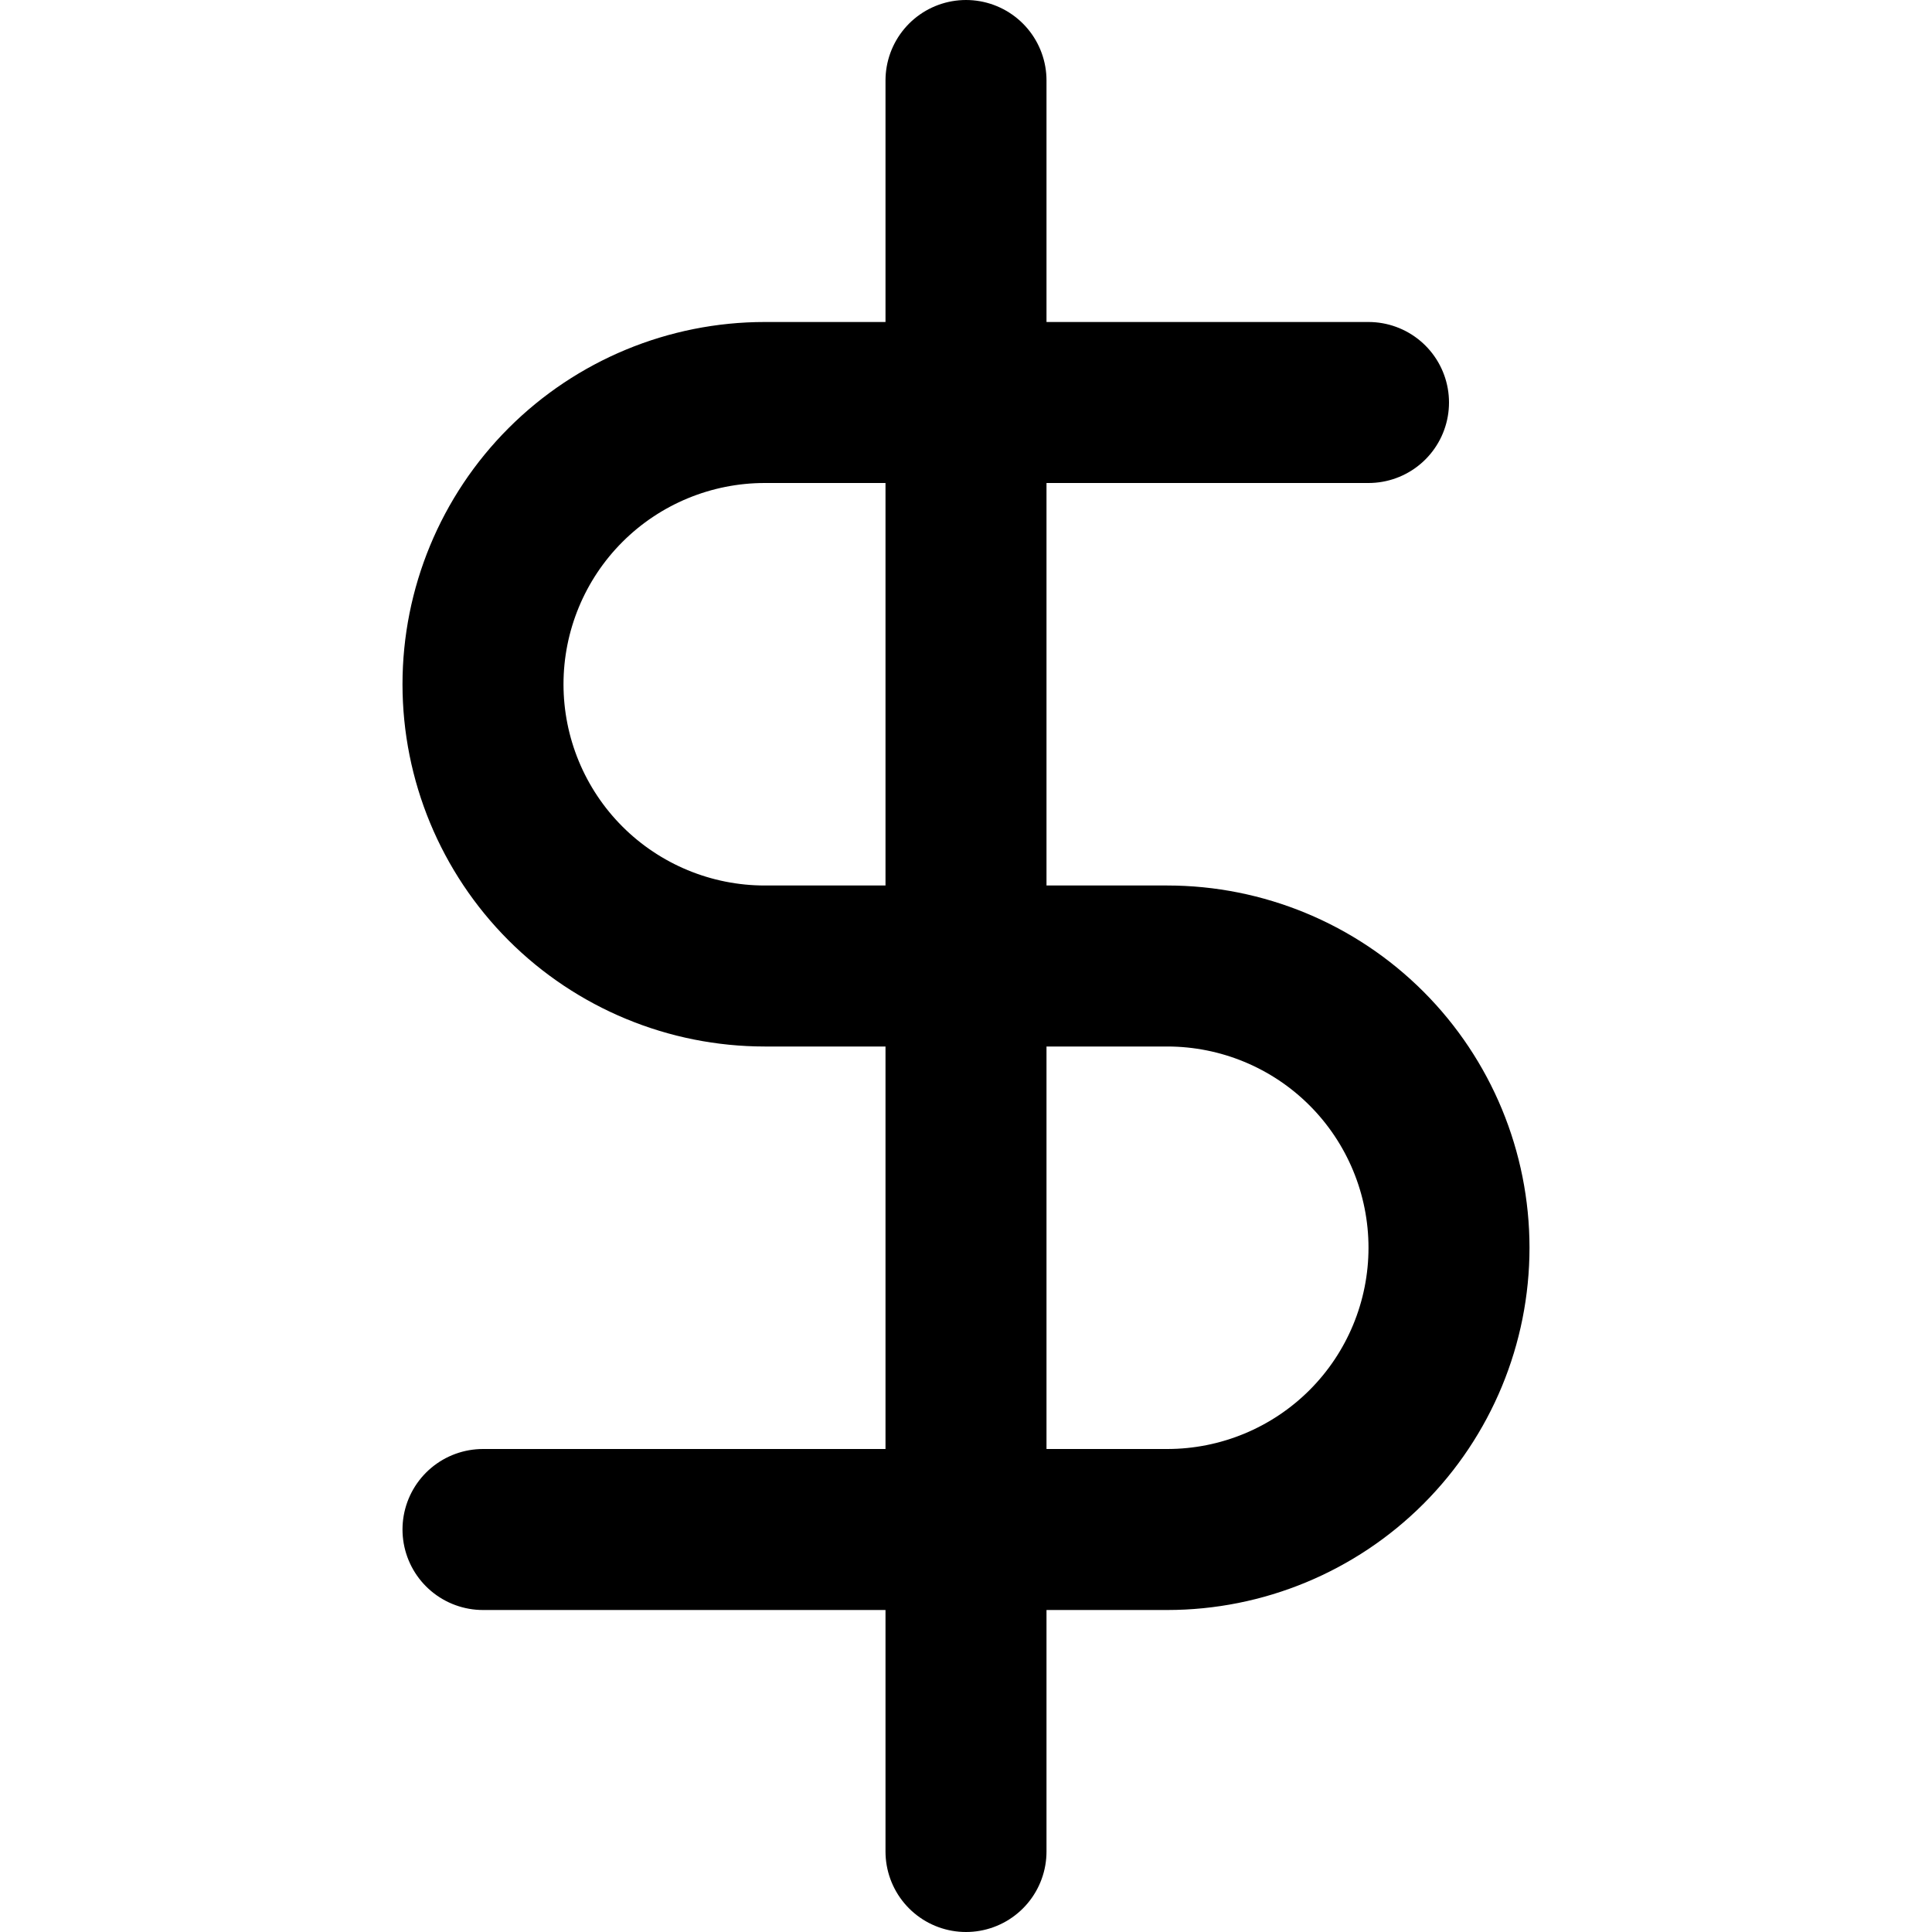
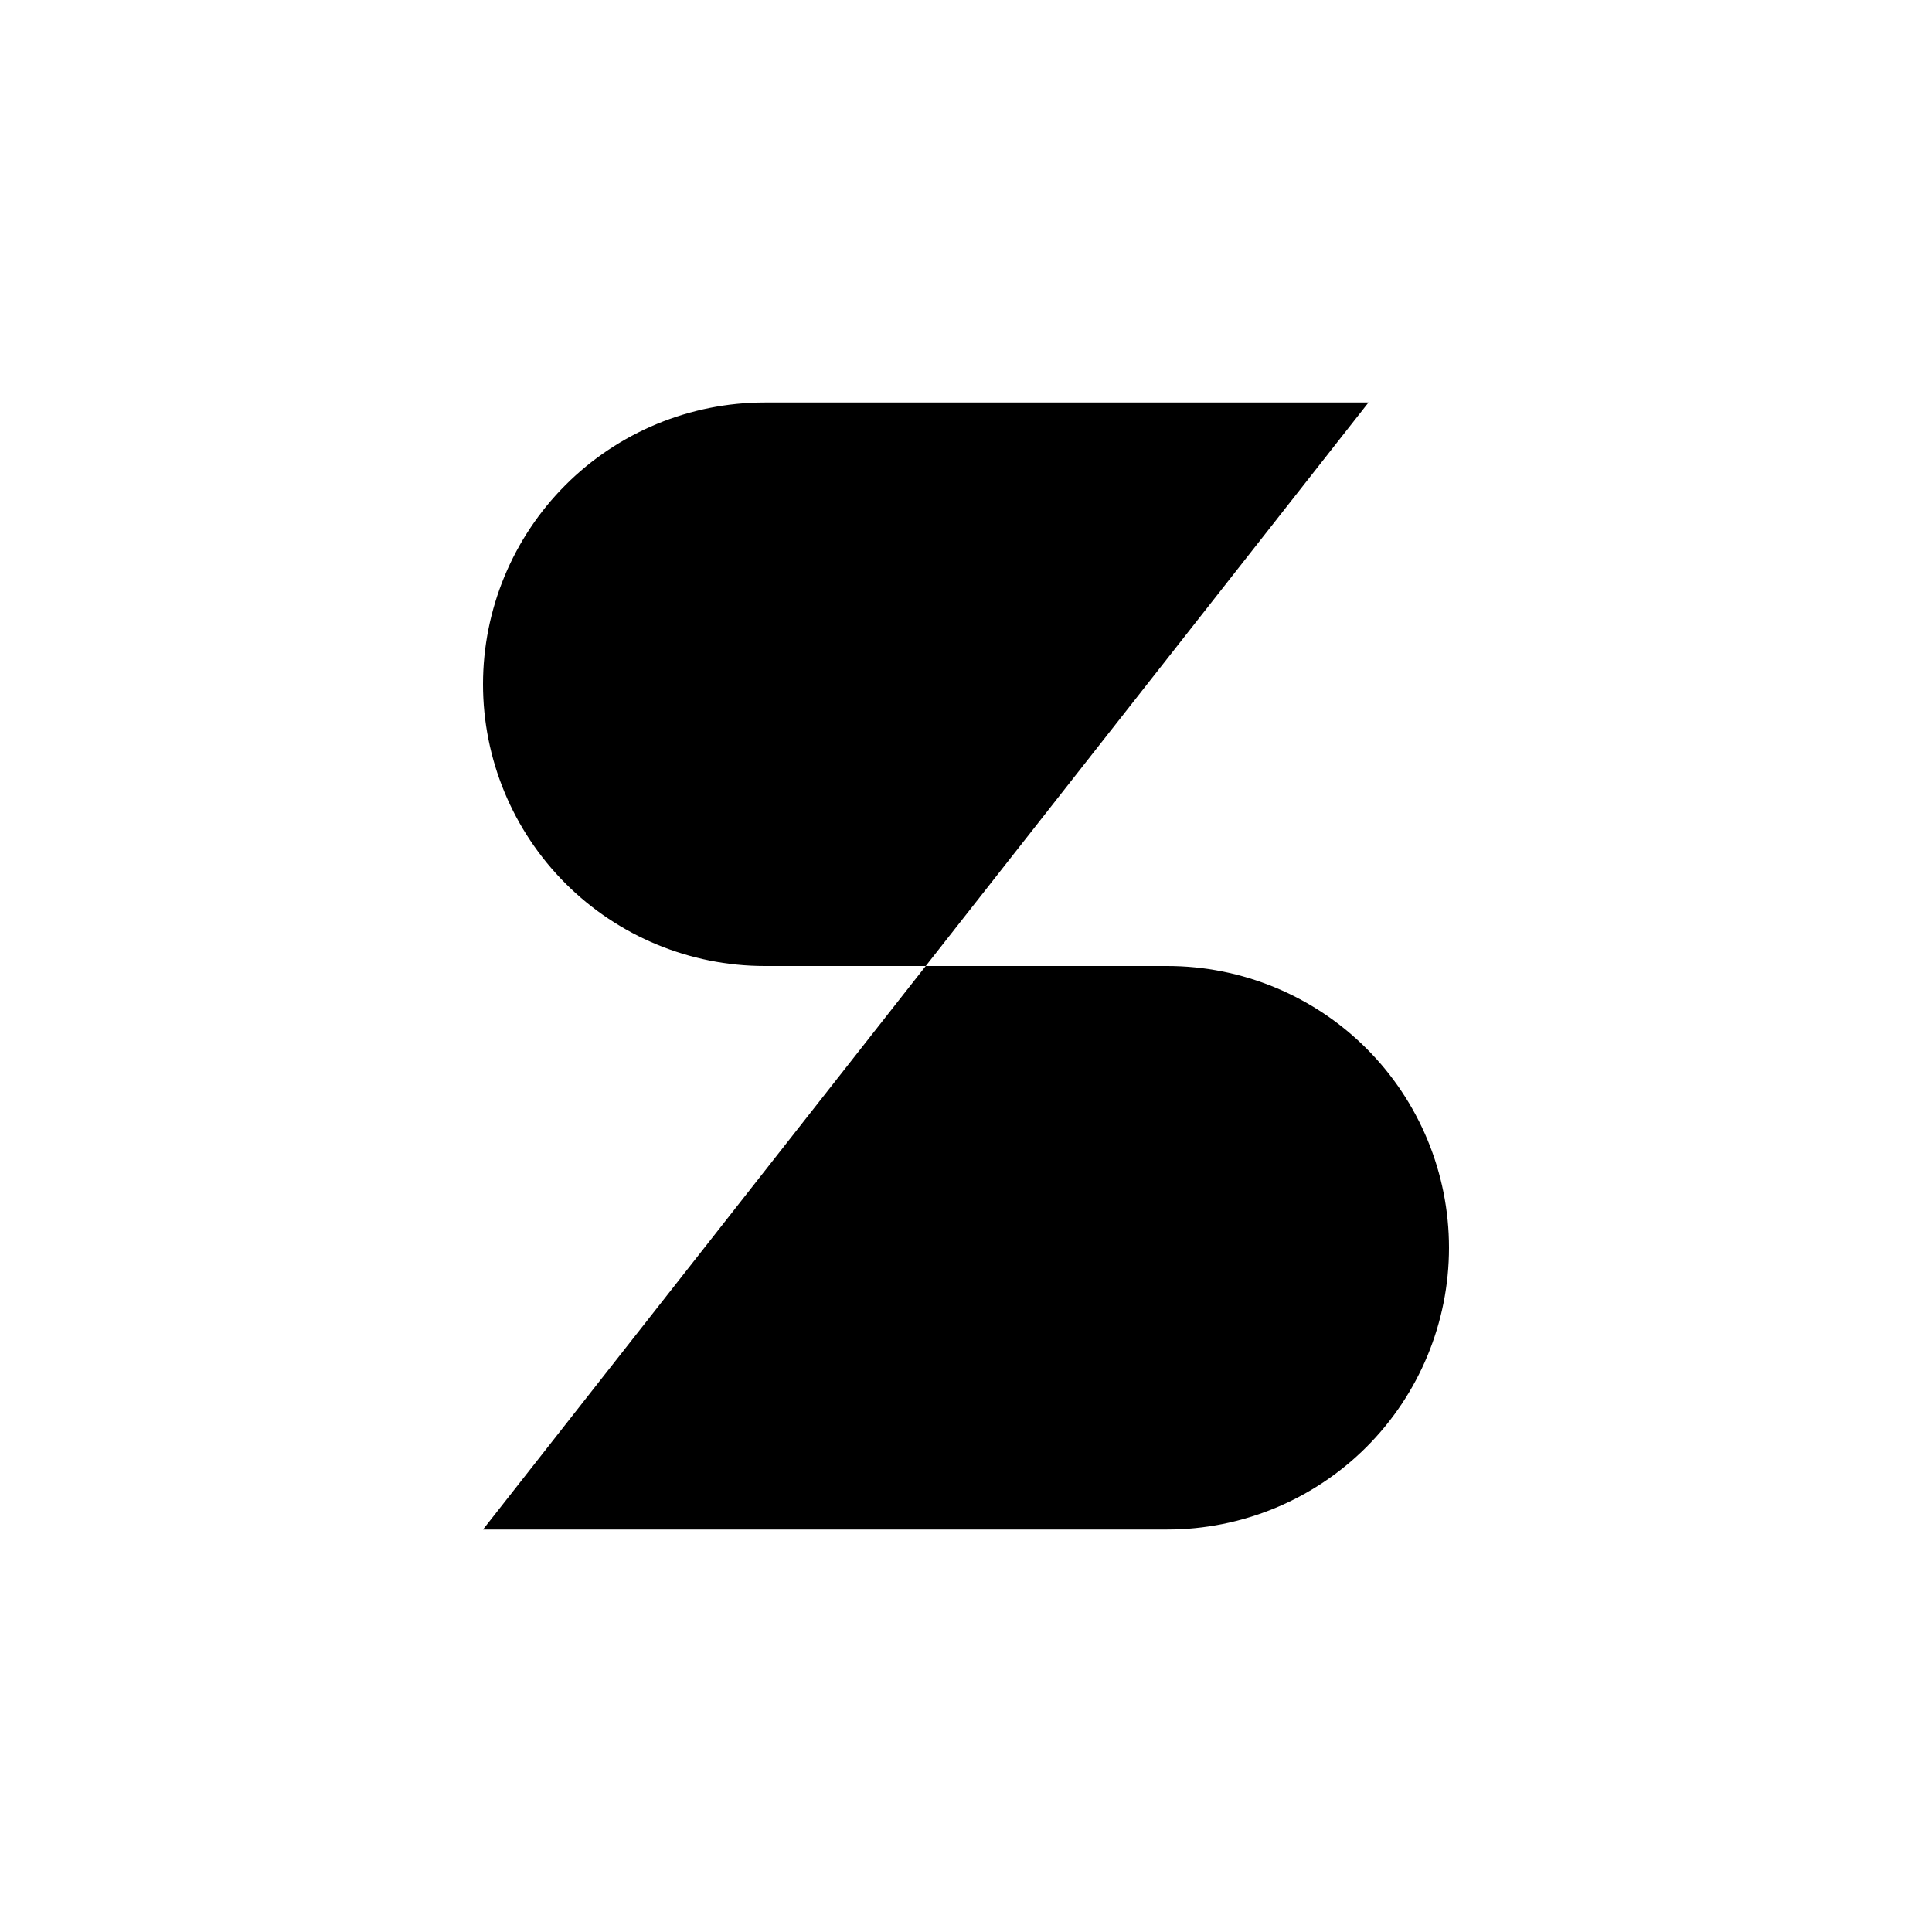
- <svg xmlns="http://www.w3.org/2000/svg" width="24" height="24" viewBox="0 0 24 24" fill="none">
-   <path d="M12 1V23" stroke="black" stroke-width="2" stroke-linecap="round" stroke-linejoin="round" />
-   <path d="M17 5H9.5C8.572 5 7.681 5.369 7.025 6.025C6.369 6.681 6 7.572 6 8.5C6 9.428 6.369 10.319 7.025 10.975C7.681 11.631 8.572 12 9.5 12H14.5C15.428 12 16.319 12.369 16.975 13.025C17.631 13.681 18 14.572 18 15.5C18 16.428 17.631 17.319 16.975 17.975C16.319 18.631 15.428 19 14.5 19H6" stroke="black" stroke-width="2" stroke-linecap="round" stroke-linejoin="round" />
+ <svg xmlns="http://www.w3.org/2000/svg" width="24" height="24" viewBox="0 0 24 24">
+   <path d="M12 1V23" />
+   <path d="M17 5H9.5C8.572 5 7.681 5.369 7.025 6.025C6.369 6.681 6 7.572 6 8.5C6 9.428 6.369 10.319 7.025 10.975C7.681 11.631 8.572 12 9.5 12H14.5C15.428 12 16.319 12.369 16.975 13.025C17.631 13.681 18 14.572 18 15.5C18 16.428 17.631 17.319 16.975 17.975C16.319 18.631 15.428 19 14.5 19H6" />
</svg>
